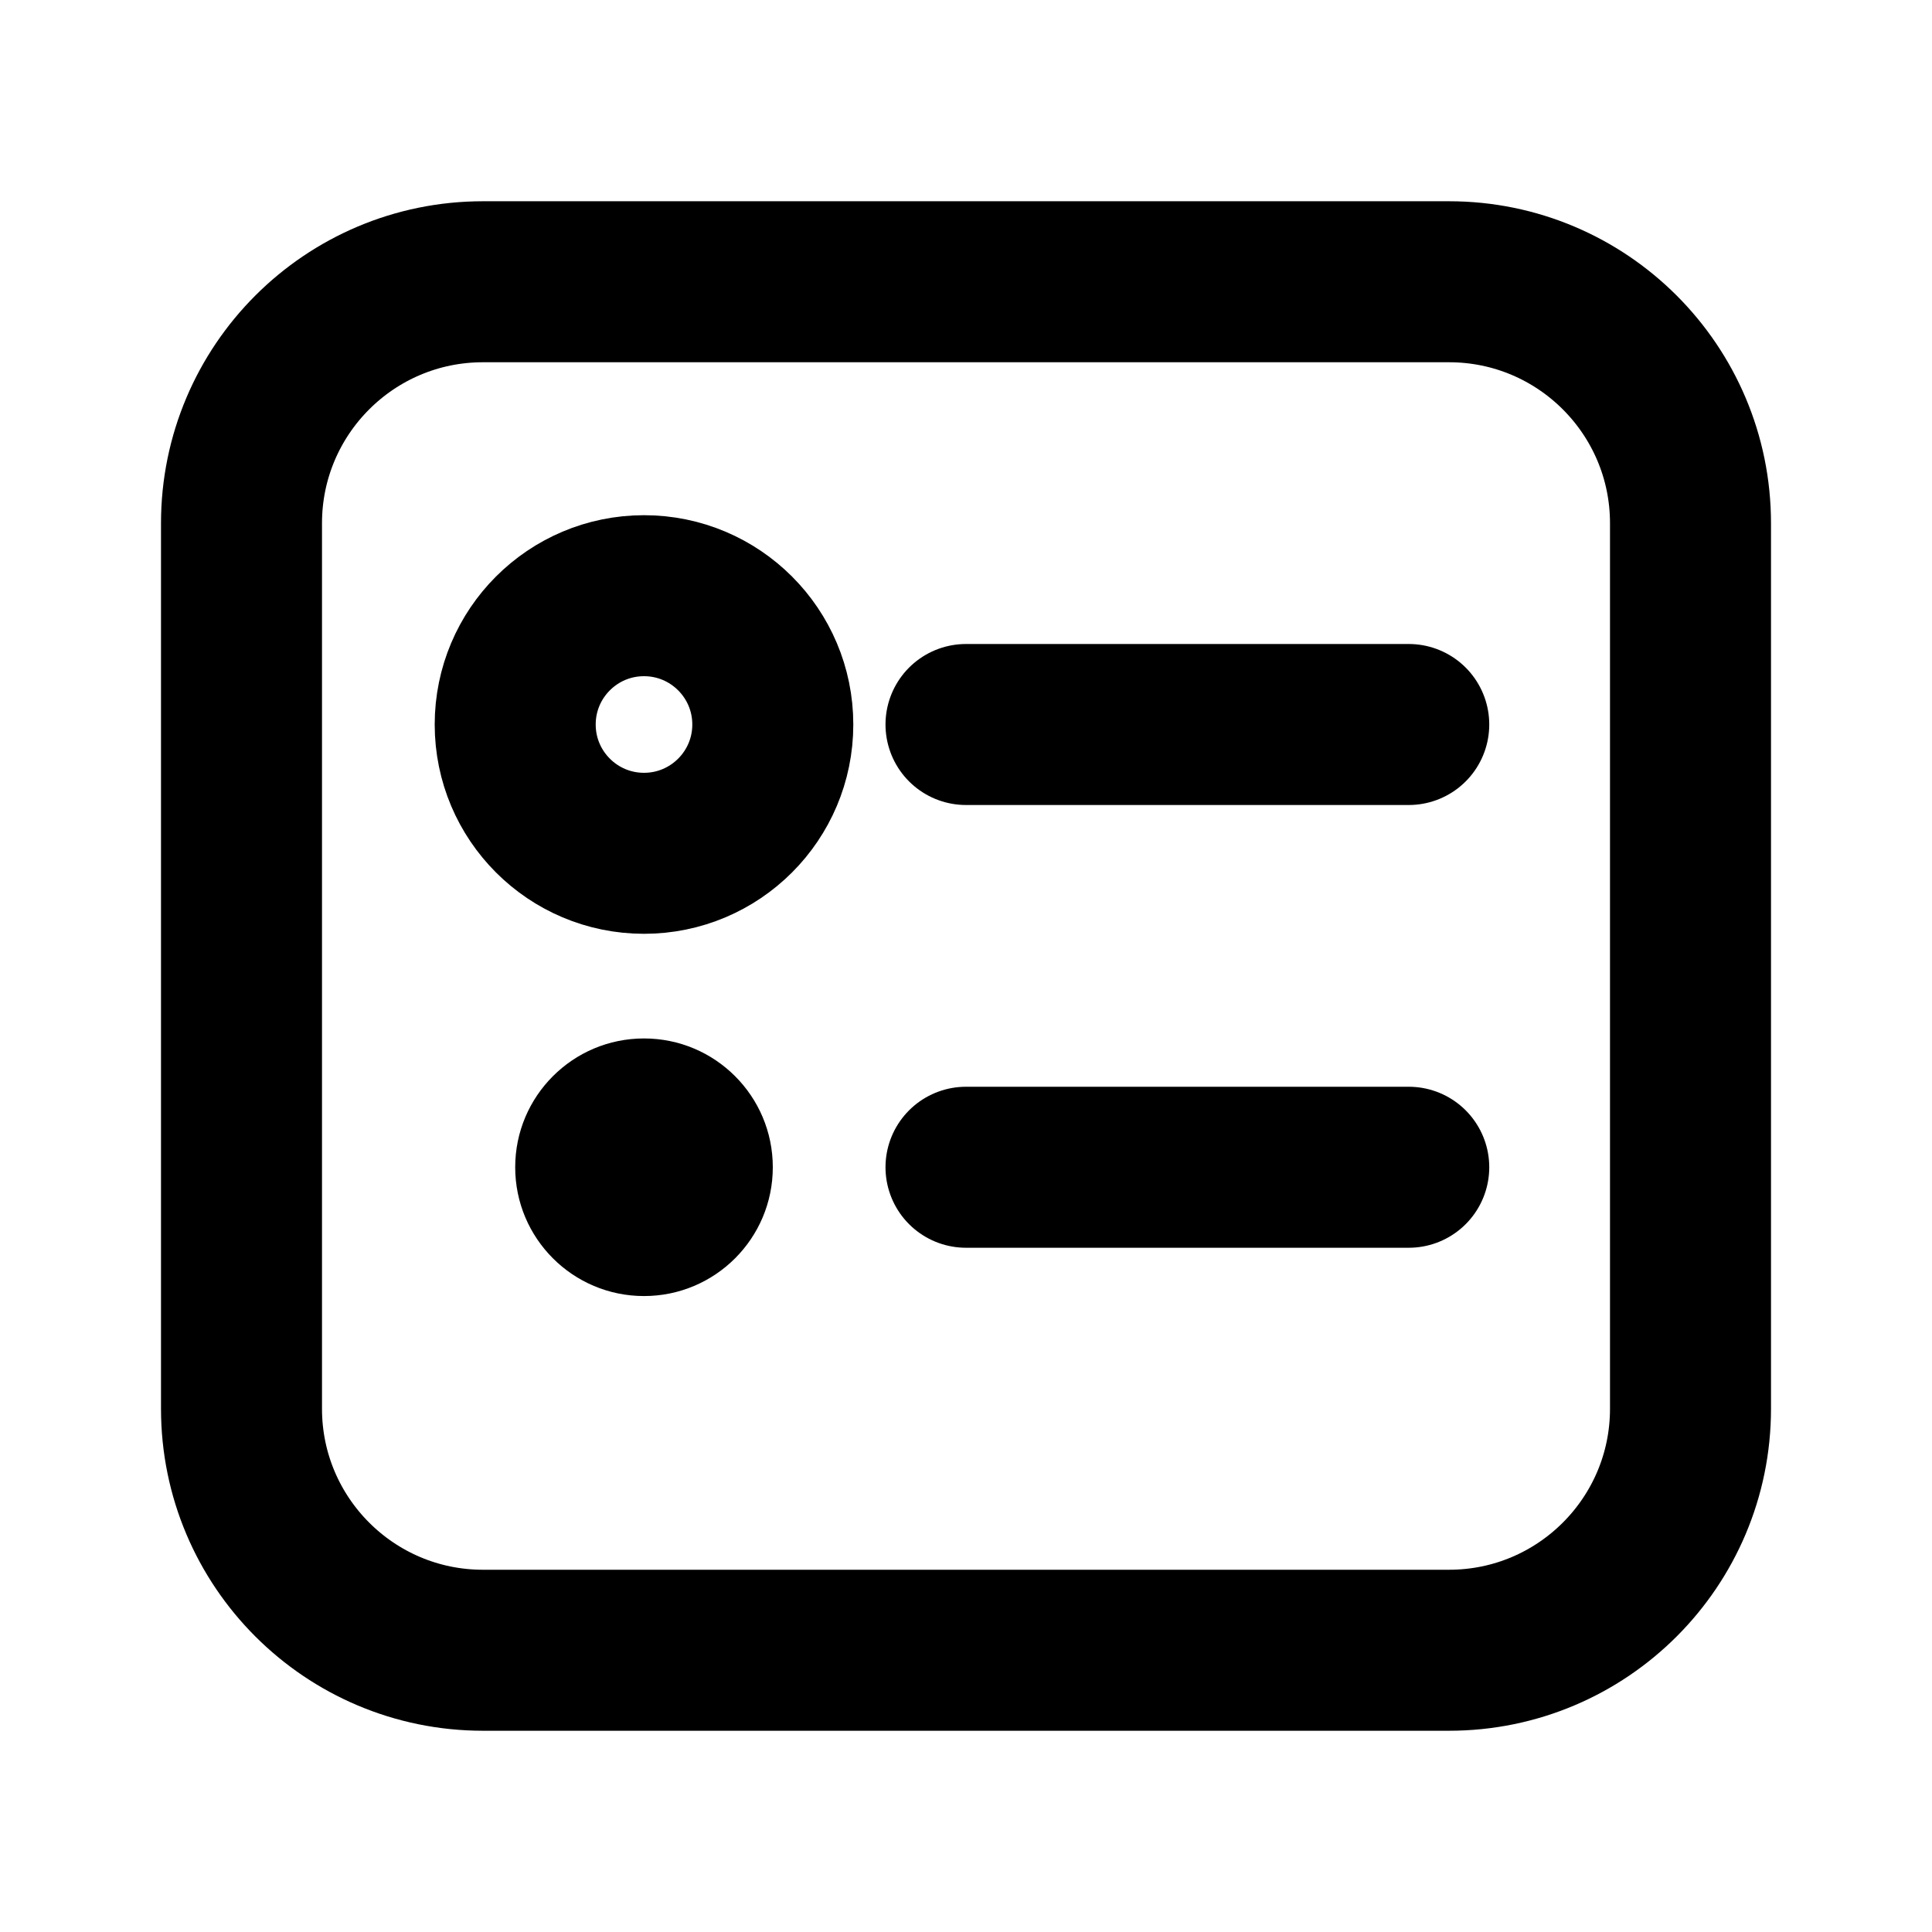
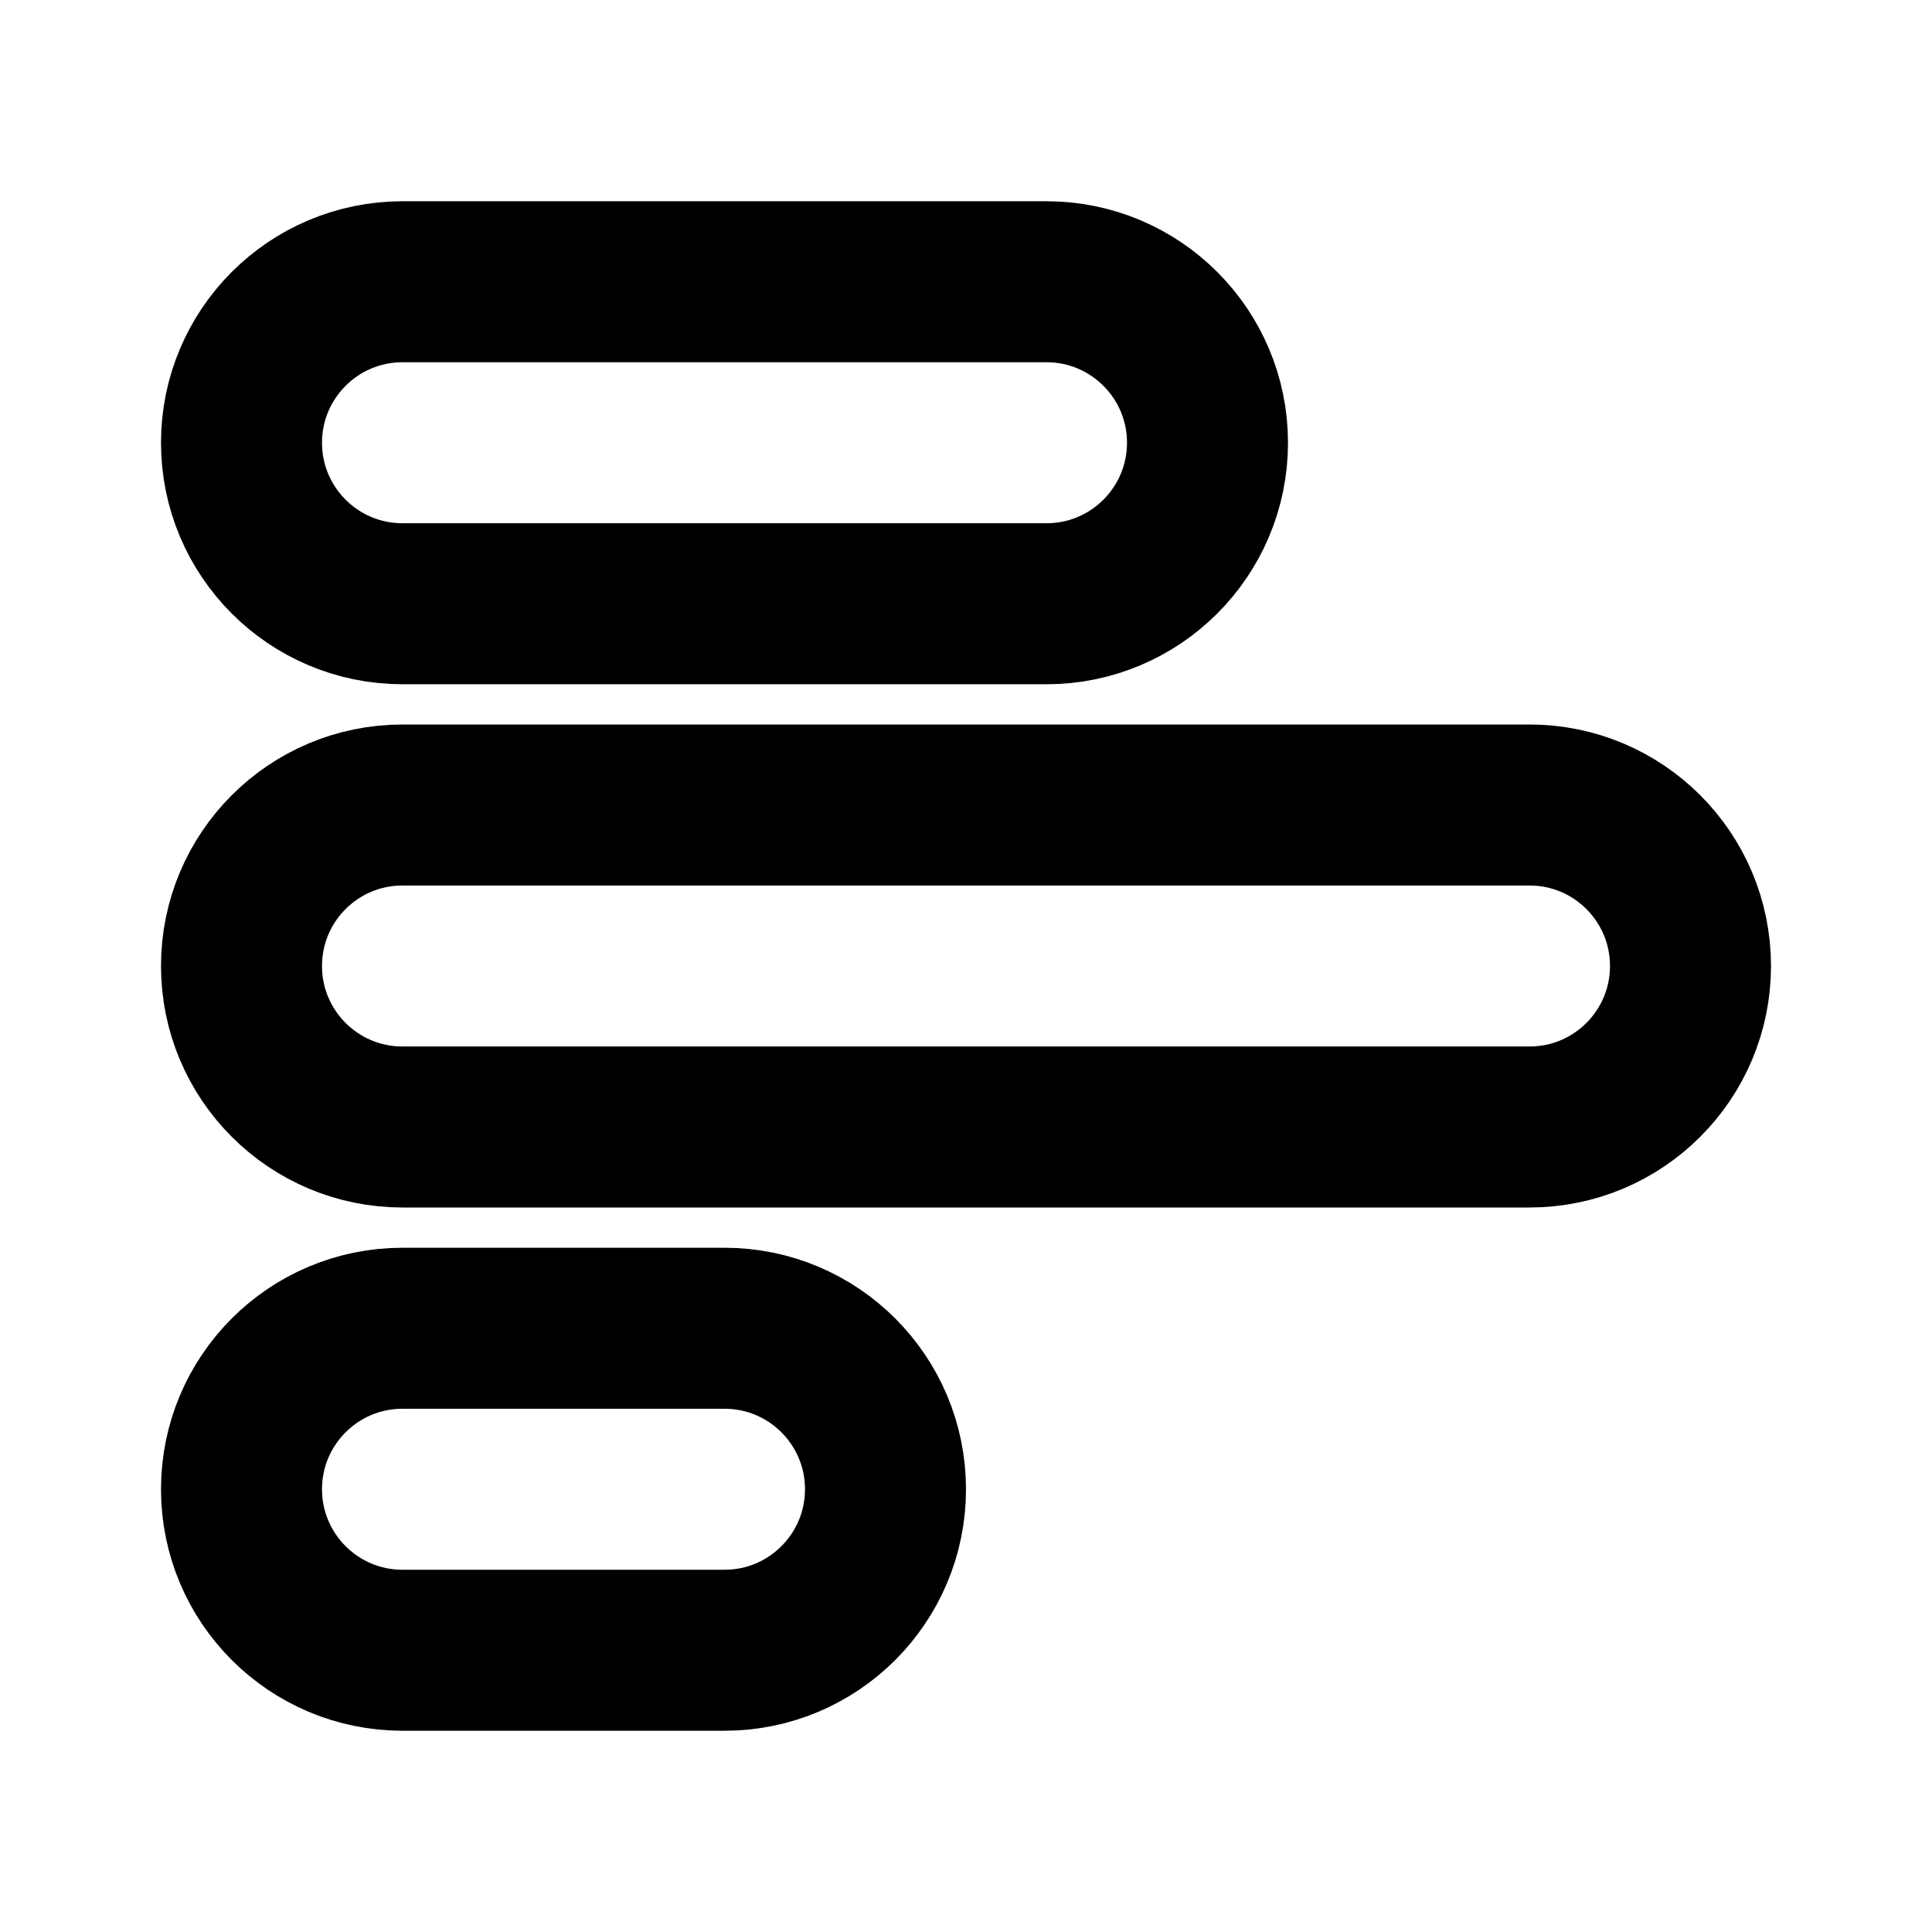
<svg xmlns="http://www.w3.org/2000/svg" viewBox="0 0 24 24" fill="none">
  <g stroke="currentColor" stroke-width="2" stroke-linecap="round" stroke-linejoin="round">
-     <rect x="3" y="3.5" width="18" height="17" rx="3" />
-     <circle cx="8" cy="9" r="1.6" />
-     <path d="M12 9h5.5" />
-     <path d="M12 14.5h5.5" />
+     <rect x="3" y="3.5" width="12" height="4" rx="2" />
+     <rect x="3" y="10" width="18" height="4" rx="2" />
+     <rect x="3" y="16.5" width="8" height="4" rx="2" />
  </g>
-   <circle cx="8" cy="14.5" r="1.6" fill="currentColor" />
</svg>
